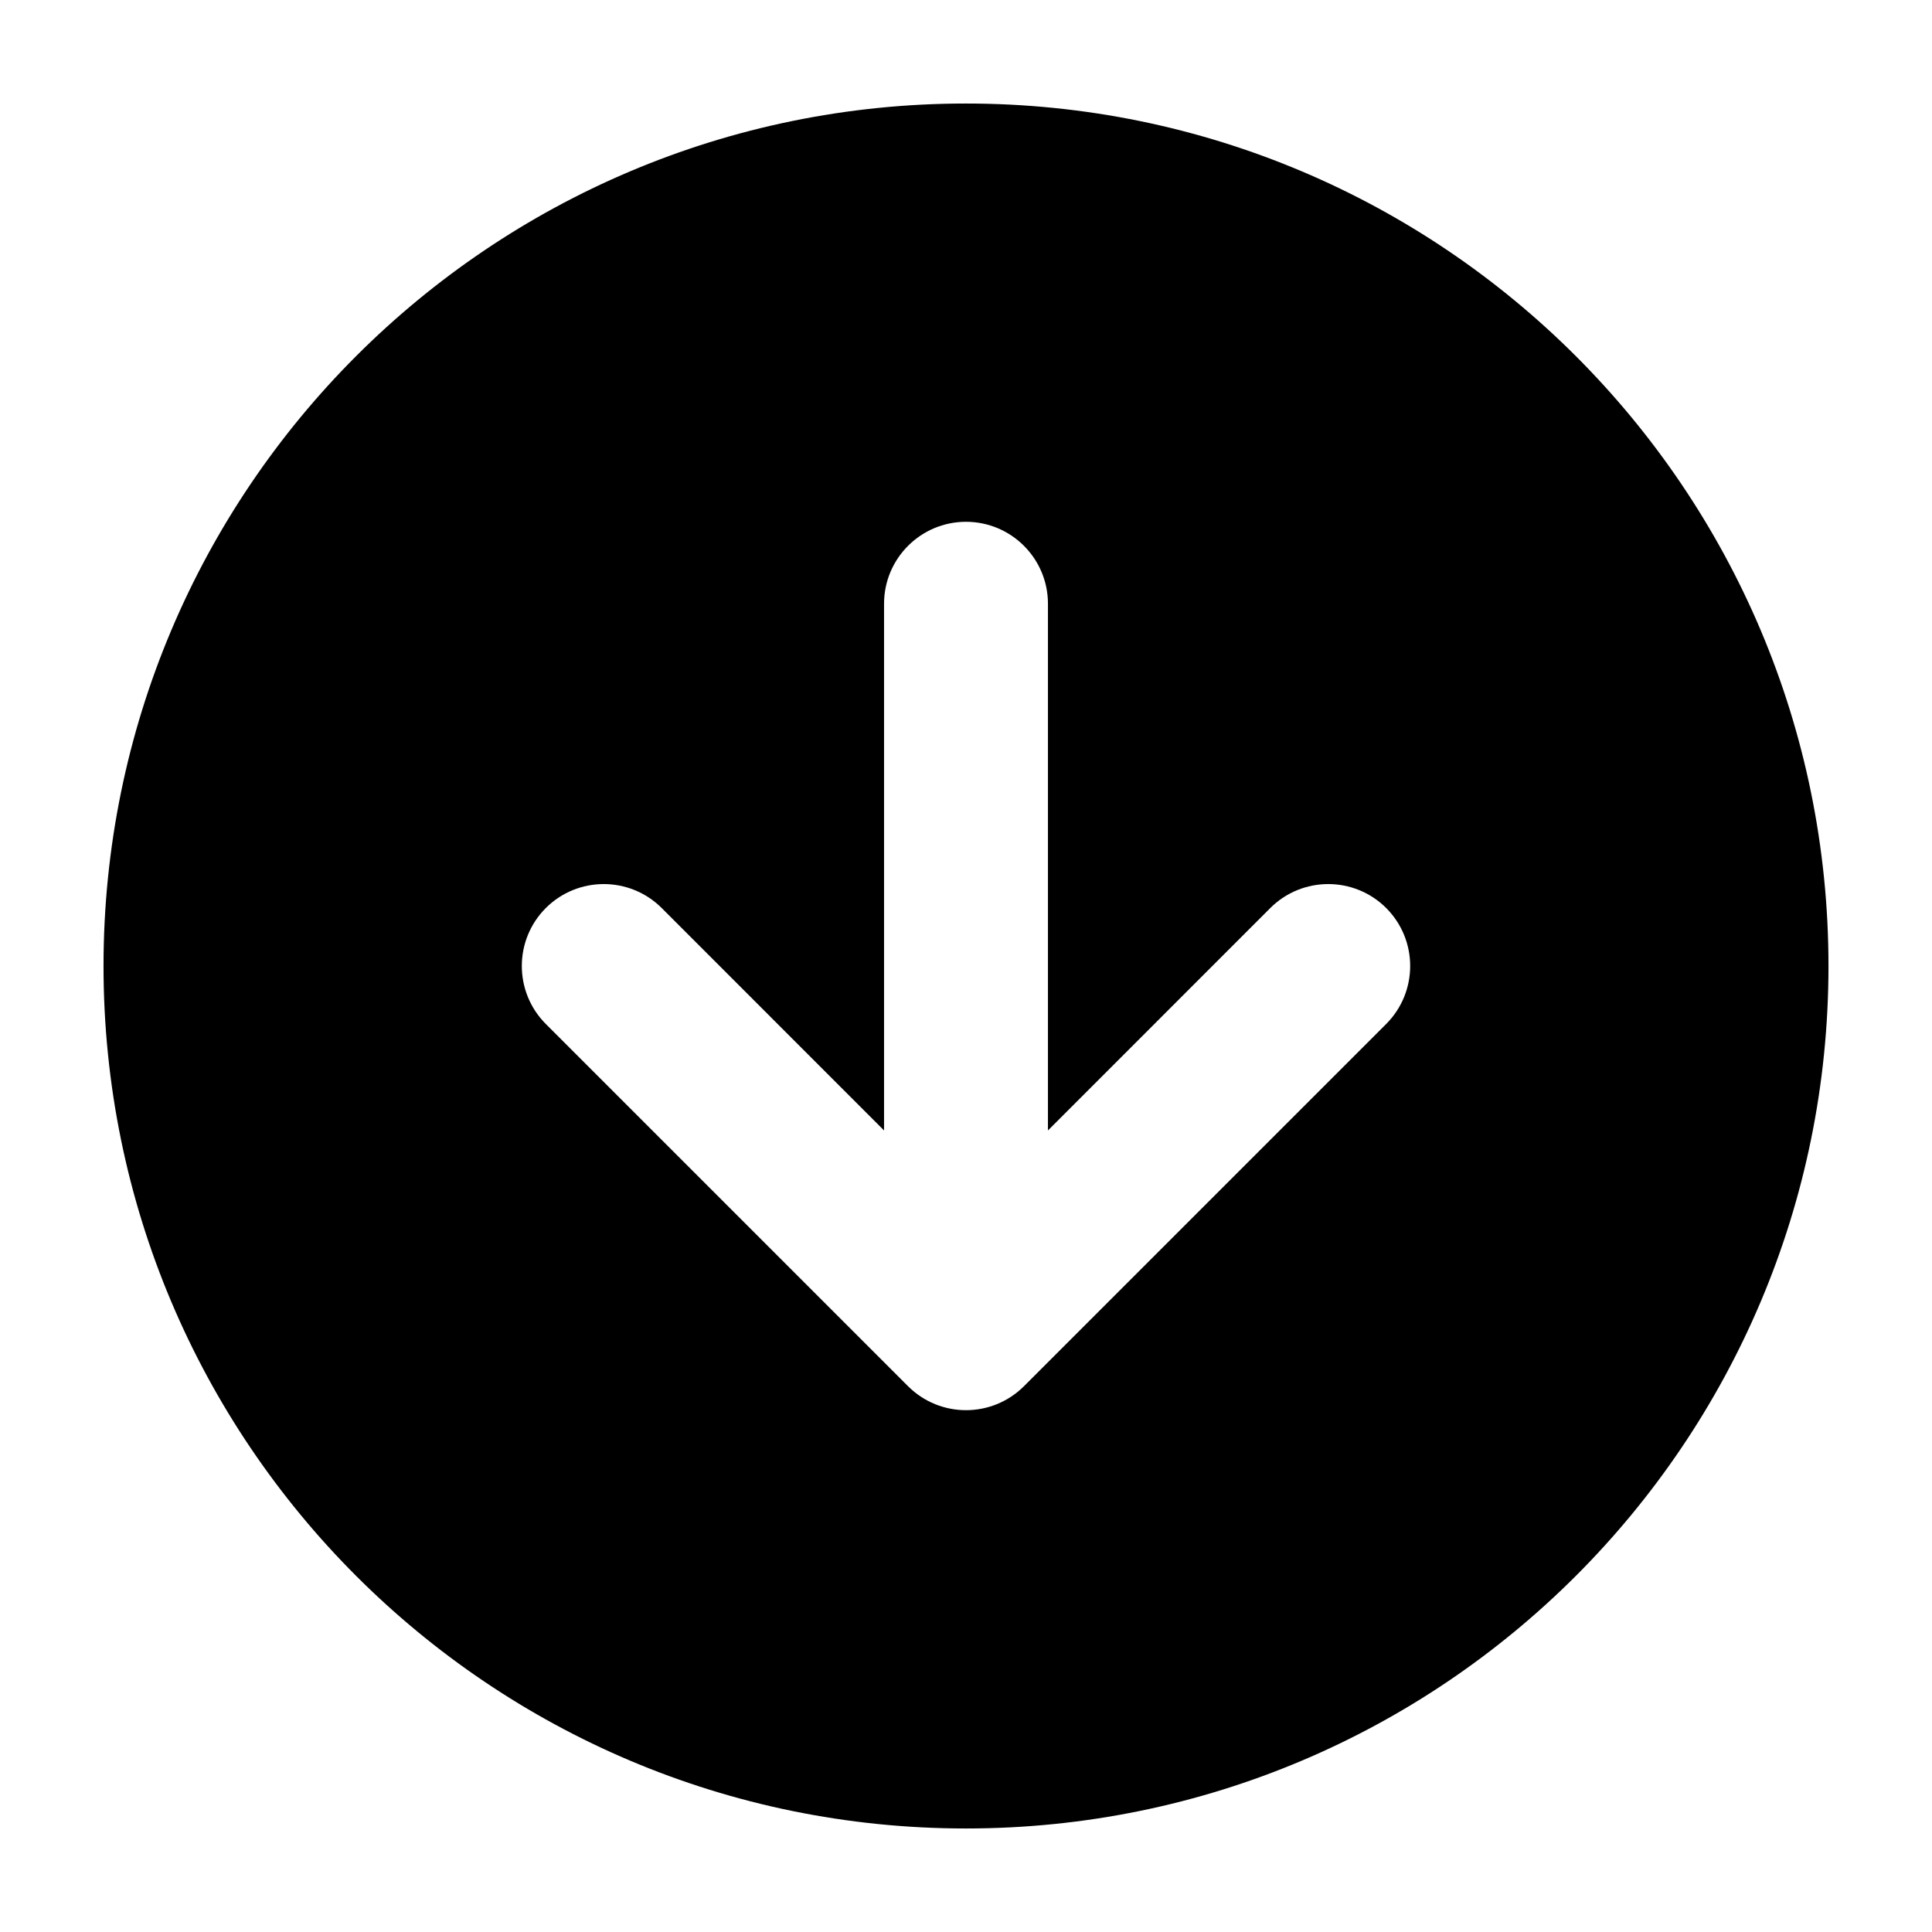
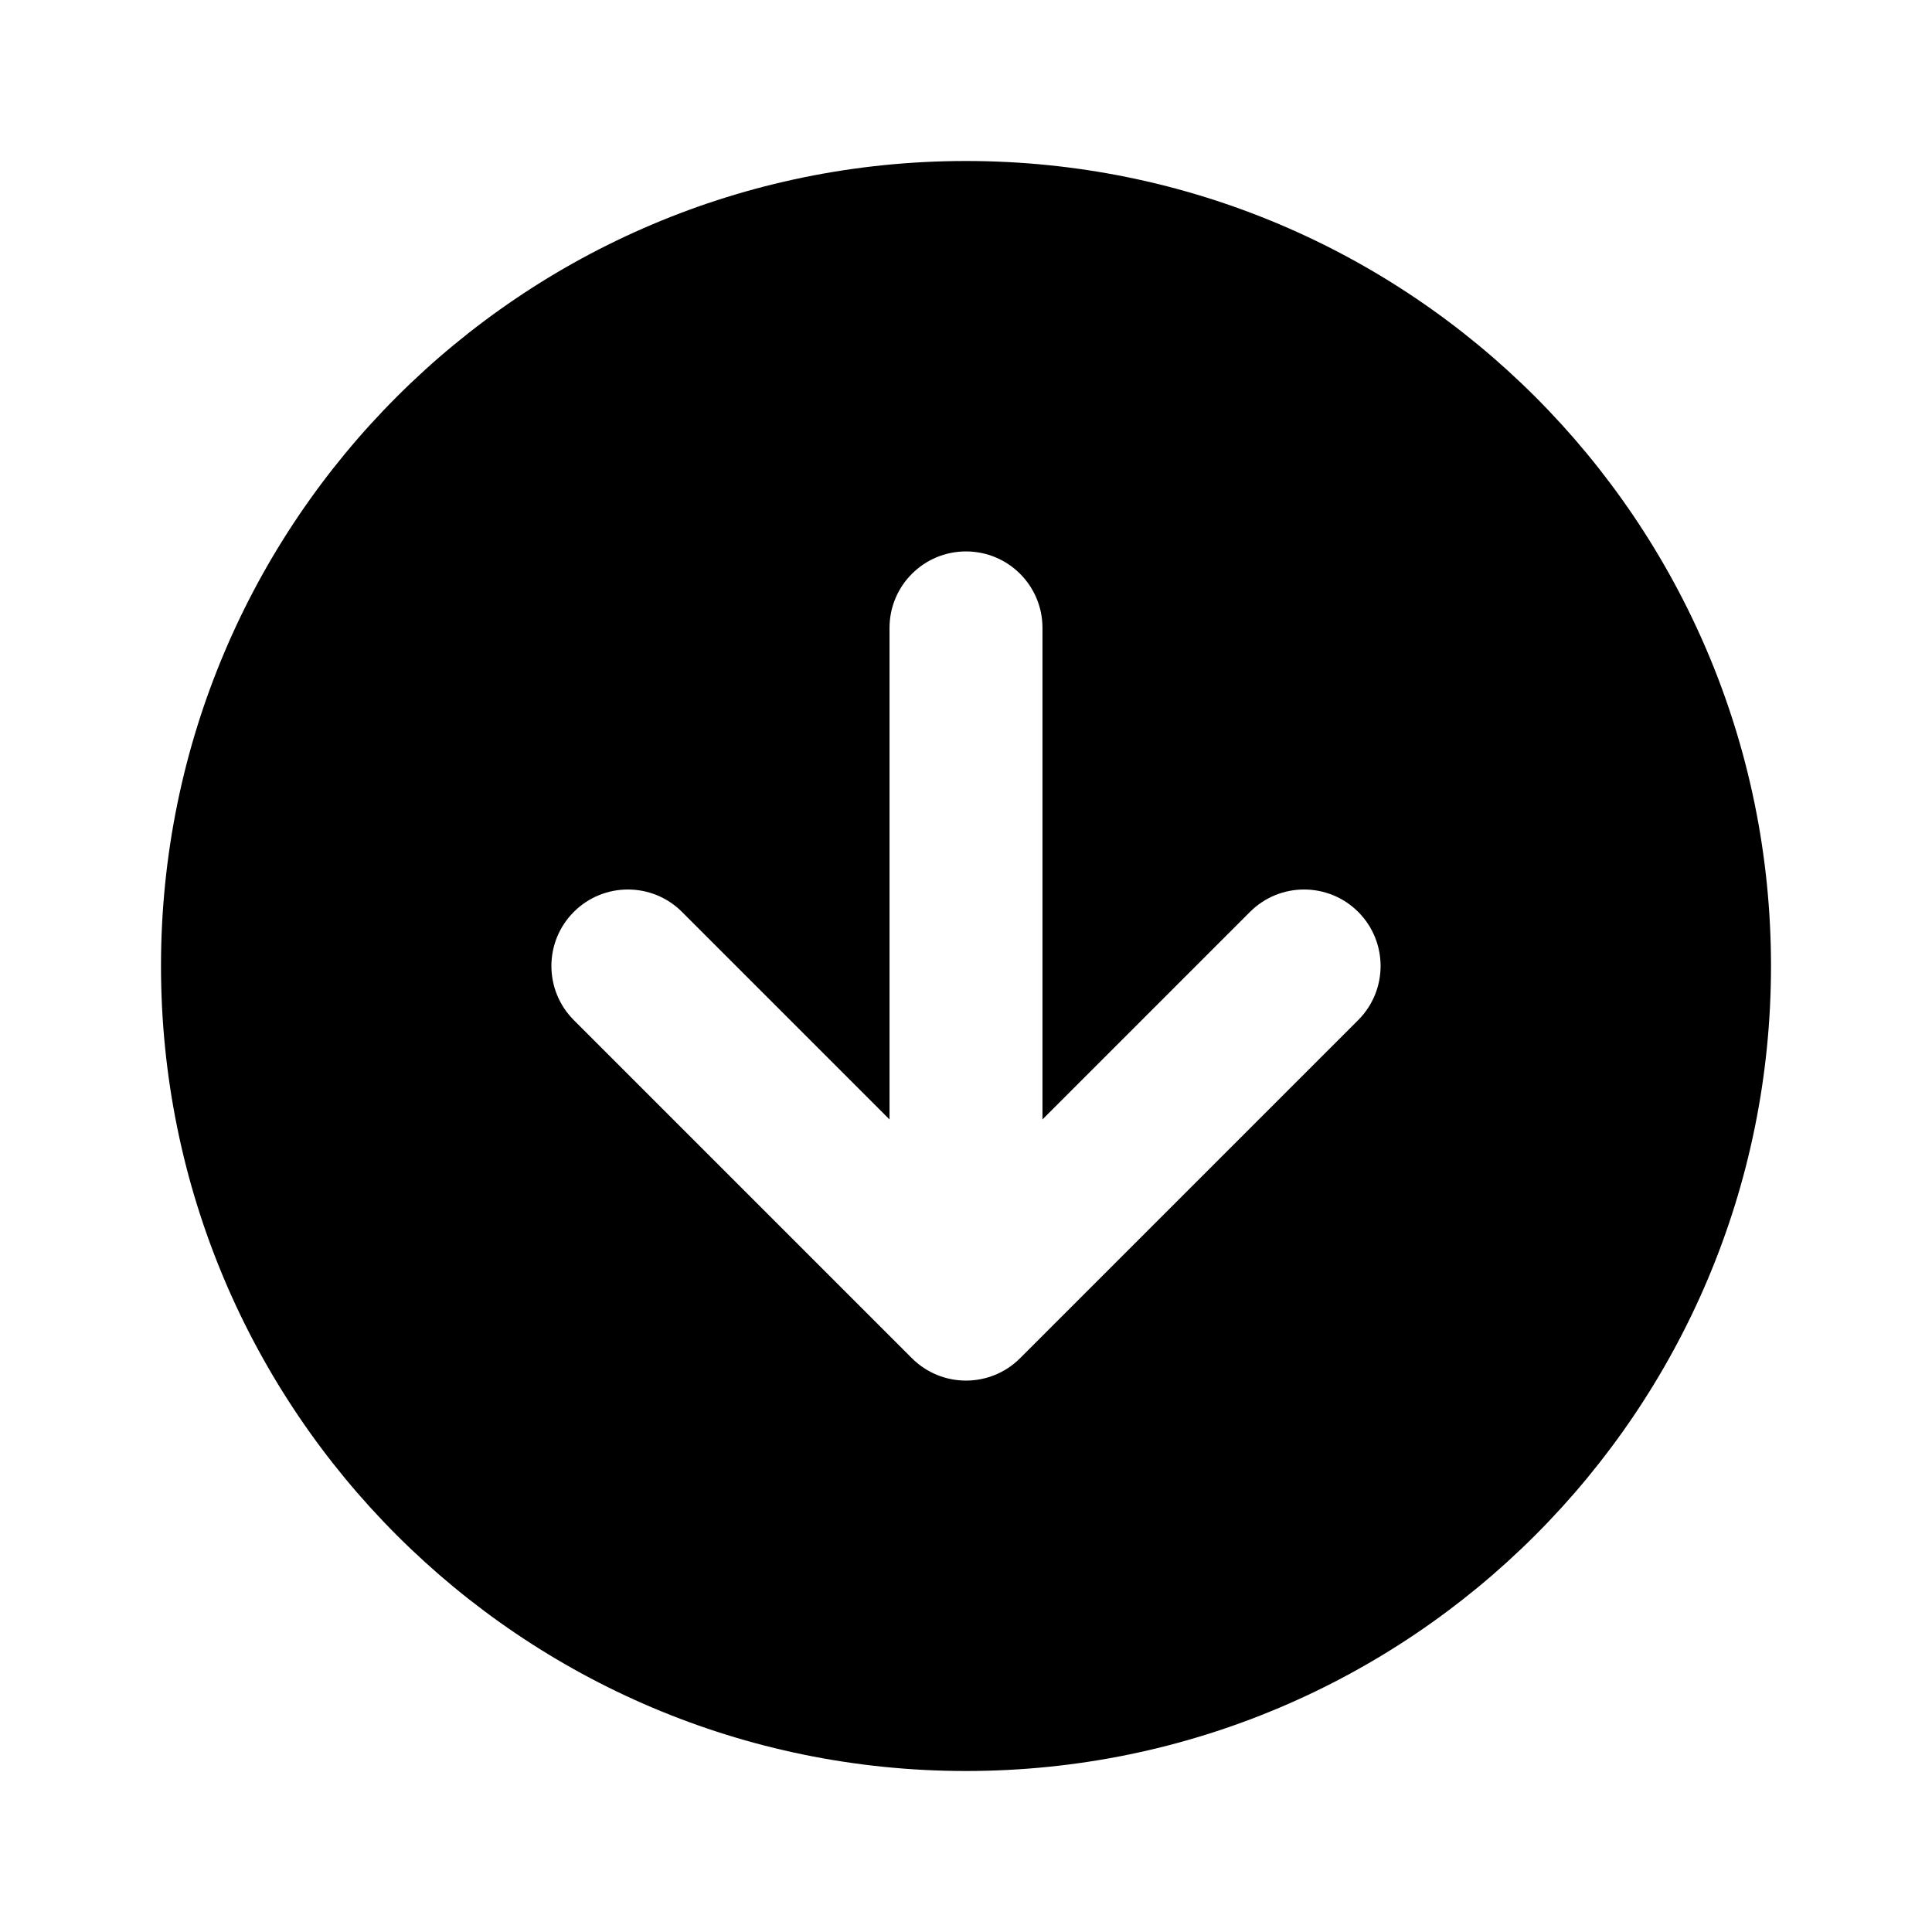
<svg xmlns="http://www.w3.org/2000/svg" width="24" height="24" viewBox="0 0 24 24" fill="none">
-   <path fill-rule="evenodd" clip-rule="evenodd" d="M1.286 12C1.286 6.082 6.082 1.286 12 1.286C17.917 1.286 22.714 6.082 22.714 12C22.714 17.918 17.917 22.714 12 22.714C6.082 22.714 1.286 17.918 1.286 12ZM10.982 7.5C10.982 6.938 11.438 6.482 12 6.482C12.562 6.482 13.018 6.938 13.018 7.5V14.043L15.78 11.28C16.178 10.883 16.822 10.883 17.22 11.28C17.617 11.678 17.617 12.322 17.22 12.72L12.72 17.22C12.322 17.617 11.678 17.617 11.28 17.22L6.78 12.72C6.383 12.322 6.383 11.678 6.78 11.28C7.178 10.883 7.822 10.883 8.22 11.28L10.982 14.043V7.5Z" fill="currentColor" />
+   <path fill-rule="evenodd" clip-rule="evenodd" d="M2 12C2 6.477 6.477 2 12 2C17.523 2 22 6.477 22 12C22 17.523 17.523 22 12 22C6.477 22 2 17.523 2 12ZM11.05 7.8C11.05 7.275 11.475 6.85 12 6.85C12.525 6.85 12.95 7.275 12.95 7.8V13.906L15.528 11.328C15.899 10.957 16.501 10.957 16.872 11.328C17.243 11.699 17.243 12.301 16.872 12.672L12.672 16.872C12.301 17.243 11.699 17.243 11.328 16.872L7.128 12.672C6.757 12.301 6.757 11.699 7.128 11.328C7.499 10.957 8.101 10.957 8.472 11.328L11.05 13.906V7.8Z" fill="currentColor" />
</svg>
